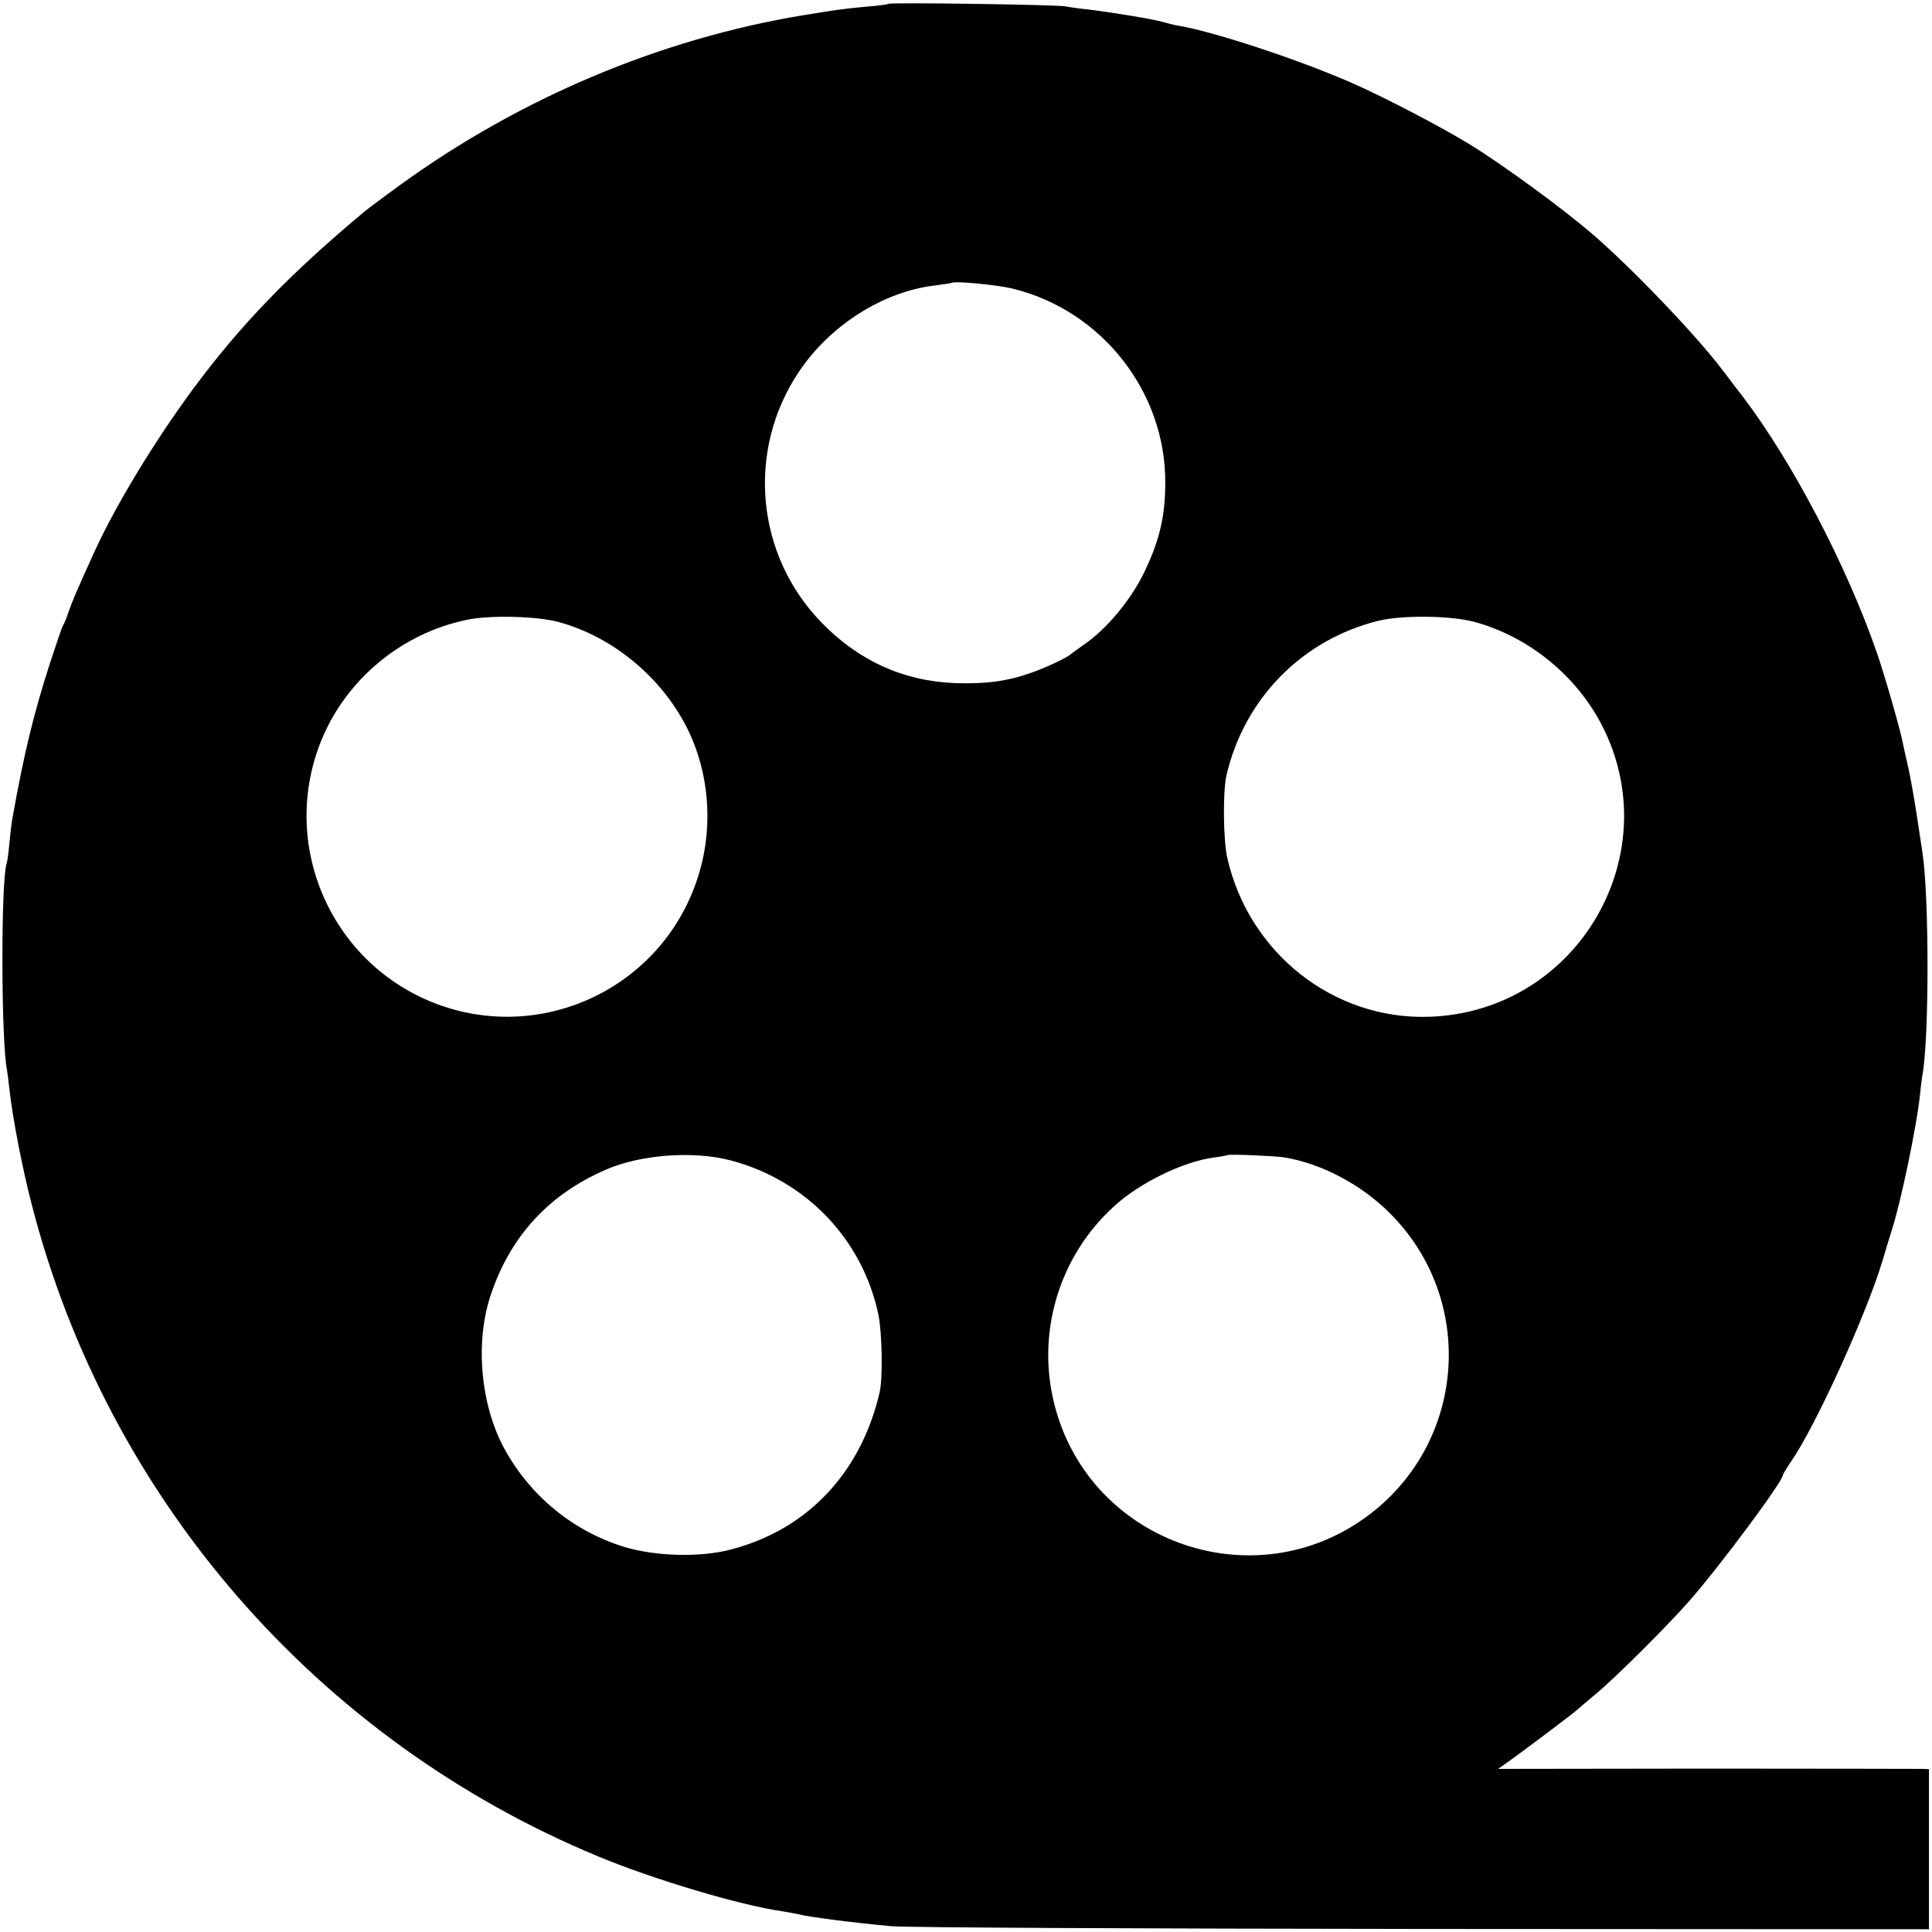
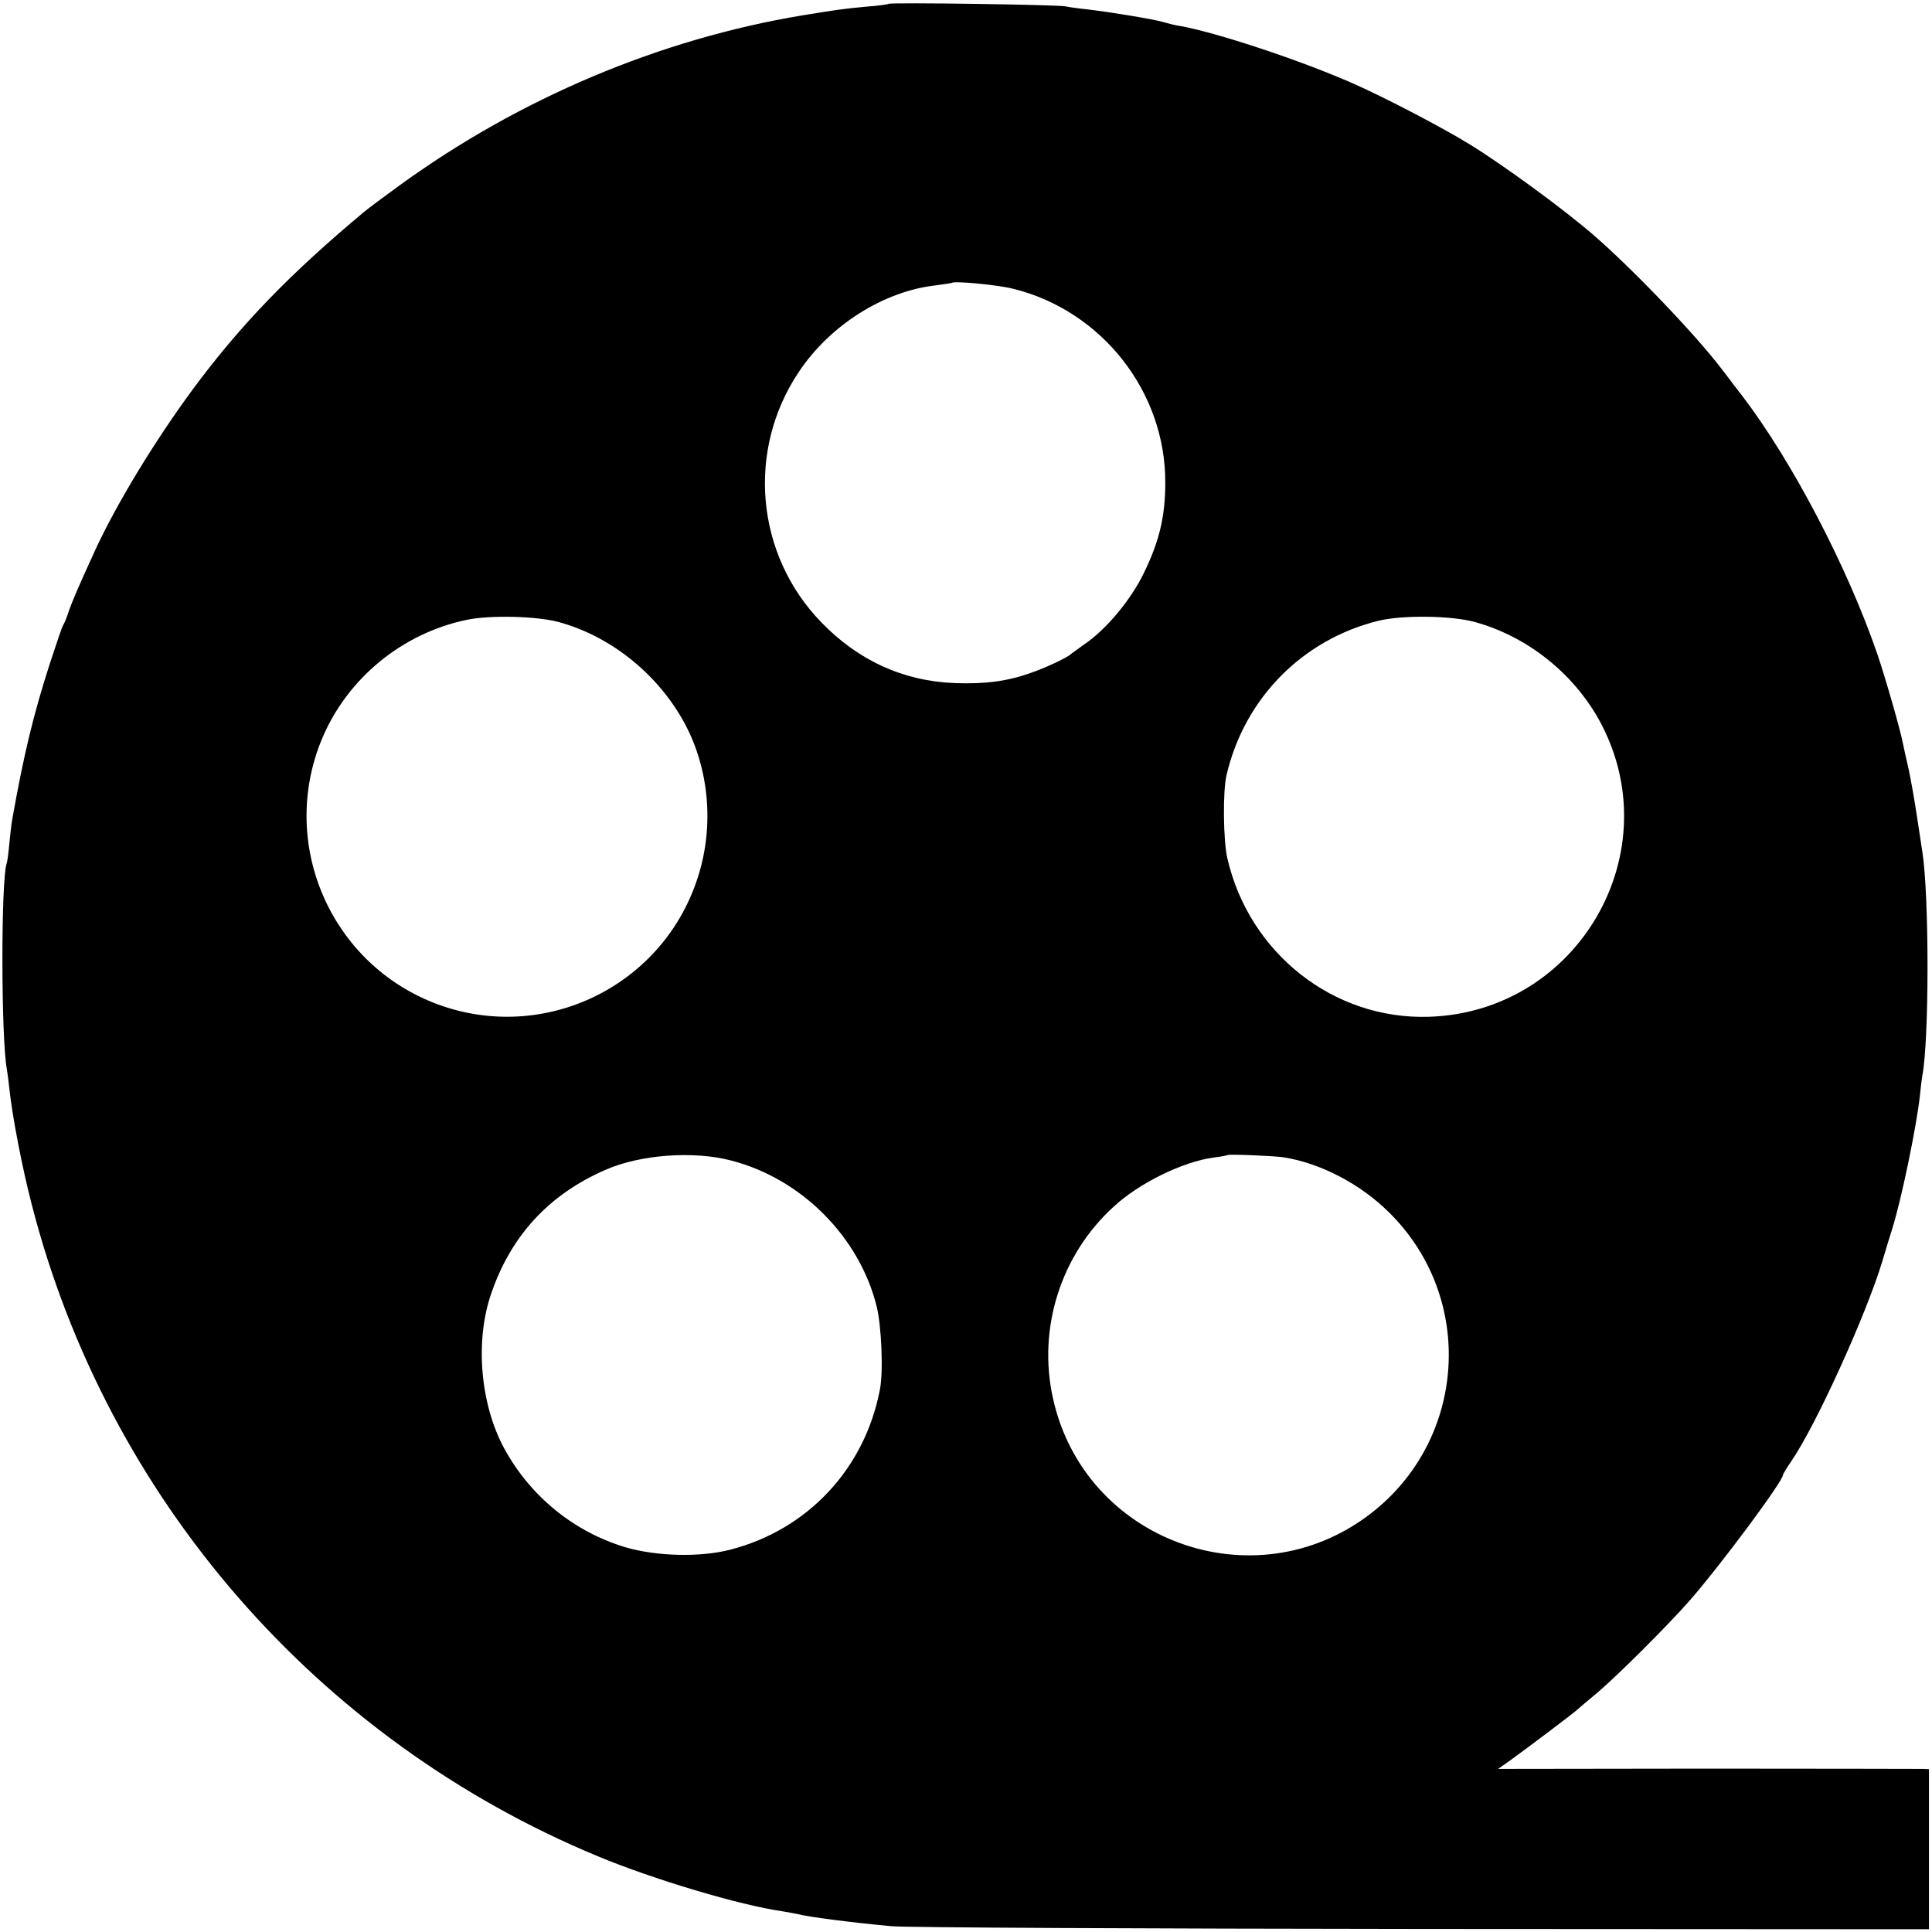
<svg xmlns="http://www.w3.org/2000/svg" version="1.0" width="700pt" height="700pt" viewBox="0 0 700 700" preserveAspectRatio="xMidYMid meet">
  <g transform="translate(0,700) scale(0.1,-0.1)" fill="#000000" stroke="none">
-     <path d="M3219 6986 c-2 -2 -38 -7 -79 -10 -87 -8 -112 -12 -235 -32 -515 -86 -1022 -300 -1455 -614 -58 -42 -117 -86 -130 -97 -272 -227 -450 -412 -621 -643 -138 -187 -277 -416 -354 -583 -66 -144 -82 -183 -96 -222 -7 -22 -16 -44 -20 -50 -4 -5 -25 -68 -48 -138 -60 -186 -94 -327 -136 -562 -3 -16 -8 -57 -11 -90 -3 -33 -7 -66 -10 -74 -21 -63 -20 -640 1 -746 2 -11 6 -42 9 -70 10 -97 47 -289 81 -419 273 -1064 1034 -1940 2052 -2362 202 -84 514 -177 668 -199 22 -4 47 -8 55 -10 35 -10 198 -31 340 -44 52 -5 919 -9 1927 -10 l1832 -1 0 290 0 290 -22 1 c-12 0 -363 1 -780 1 l-759 -1 44 31 c61 44 227 169 241 182 7 6 39 34 72 61 75 63 261 249 338 337 111 127 337 431 337 454 0 3 14 26 31 51 88 128 270 528 329 723 12 41 28 93 35 115 33 103 89 373 101 484 3 30 7 63 9 74 25 129 25 652 0 811 -2 12 -11 71 -20 131 -9 61 -23 137 -30 170 -8 33 -16 71 -19 85 -8 47 -65 245 -94 330 -109 317 -309 699 -489 935 -13 17 -27 35 -31 40 -4 6 -24 32 -44 58 -95 125 -323 363 -465 486 -110 95 -326 253 -448 328 -101 62 -302 167 -419 219 -194 86 -501 187 -631 210 -16 2 -43 9 -60 14 -33 10 -190 36 -275 46 -30 3 -66 8 -80 11 -29 6 -635 15 -641 9z m451 -1032 c322 -79 554 -374 552 -704 0 -122 -22 -212 -77 -325 -47 -98 -138 -207 -217 -260 -23 -17 -45 -32 -48 -35 -12 -12 -90 -49 -145 -68 -84 -30 -165 -41 -275 -37 -187 7 -351 82 -485 221 -237 245 -271 622 -81 906 113 170 308 293 496 314 30 4 56 8 58 9 9 8 166 -7 222 -21z m-1645 -1208 c194 -53 369 -197 463 -381 85 -168 99 -374 36 -557 -131 -385 -553 -587 -935 -448 -389 142 -582 581 -422 964 91 217 289 381 523 430 83 18 255 14 335 -8z m3320 0 c187 -52 352 -182 448 -353 263 -475 -72 -1060 -616 -1077 -345 -11 -651 230 -730 574 -15 64 -17 243 -3 302 65 278 275 491 551 559 88 21 263 19 350 -5z m-2699 -1950 c275 -72 480 -287 537 -561 13 -65 16 -229 4 -280 -68 -293 -264 -499 -542 -570 -109 -28 -266 -24 -379 9 -186 56 -343 183 -438 356 -88 161 -108 391 -48 564 72 210 210 359 415 448 125 55 318 69 451 34z m2004 11 c134 -21 280 -97 384 -201 313 -310 280 -823 -69 -1091 -421 -323 -1036 -99 -1150 419 -56 253 28 519 220 694 93 86 251 163 362 178 26 3 50 8 51 9 5 4 167 -3 202 -8z" />
+     <path d="M3219 6986 c-2 -2 -38 -7 -79 -10 -87 -8 -112 -12 -235 -32 -515 -86 -1022 -300 -1455 -614 -58 -42 -117 -86 -130 -97 -272 -227 -450 -412 -621 -643 -138 -187 -277 -416 -354 -583 -66 -144 -82 -183 -96 -222 -7 -22 -16 -44 -20 -50 -4 -5 -25 -68 -48 -138 -60 -186 -94 -327 -136 -562 -3 -16 -8 -57 -11 -90 -3 -33 -7 -66 -10 -74 -21 -63 -20 -640 1 -746 2 -11 6 -42 9 -70 10 -97 47 -289 81 -419 273 -1064 1034 -1940 2052 -2362 202 -84 514 -177 668 -199 22 -4 47 -8 55 -10 35 -10 198 -31 340 -44 52 -5 919 -9 1927 -10 l1832 -1 0 290 0 290 -22 1 c-12 0 -363 1 -780 1 l-759 -1 44 31 c61 44 227 169 241 182 7 6 39 34 72 61 75 63 261 249 338 337 111 127 337 431 337 454 0 3 14 26 31 51 88 128 270 528 329 723 12 41 28 93 35 115 33 103 89 373 101 484 3 30 7 63 9 74 25 129 25 652 0 811 -2 12 -11 71 -20 131 -9 61 -23 137 -30 170 -8 33 -16 71 -19 85 -8 47 -65 245 -94 330 -109 317 -309 699 -489 935 -13 17 -27 35 -31 40 -4 6 -24 32 -44 58 -95 125 -323 363 -465 486 -110 95 -326 253 -448 328 -101 62 -302 167 -419 219 -194 86 -501 187 -631 210 -16 2 -43 9 -60 14 -33 10 -190 36 -275 46 -30 3 -66 8 -80 11 -29 6 -635 15 -641 9z m451 -1032 c322 -79 554 -374 552 -704 0 -122 -22 -212 -77 -325 -47 -98 -138 -207 -217 -260 -23 -17 -45 -32 -48 -35 -12 -12 -90 -49 -145 -68 -84 -30 -165 -41 -275 -37 -187 7 -351 82 -485 221 -237 245 -271 622 -81 906 113 170 308 293 496 314 30 4 56 8 58 9 9 8 166 -7 222 -21z m-1645 -1208 c194 -53 369 -197 463 -381 85 -168 99 -374 36 -557 -131 -385 -553 -587 -935 -448 -389 142 -582 581 -422 964 91 217 289 381 523 430 83 18 255 14 335 -8z m3320 0 c187 -52 352 -182 448 -353 263 -475 -72 -1060 -616 -1077 -345 -11 -651 230 -730 574 -15 64 -17 243 -3 302 65 278 275 491 551 559 88 21 263 19 350 -5z m-2695 -1951 c254 -66 463 -276 526 -527 18 -72 25 -238 12 -303 -55 -287 -262 -508 -543 -580 -109 -28 -266 -24 -379 9 -186 56 -343 183 -438 356 -88 161 -108 391 -48 564 72 210 210 359 415 448 126 55 318 69 455 33z m2000 12 c134 -21 280 -97 384 -201 313 -310 280 -823 -69 -1091 -421 -323 -1036 -99 -1150 419 -56 253 28 519 220 694 93 86 251 163 362 178 26 3 50 8 51 9 5 4 167 -3 202 -8z" />
  </g>
</svg>
